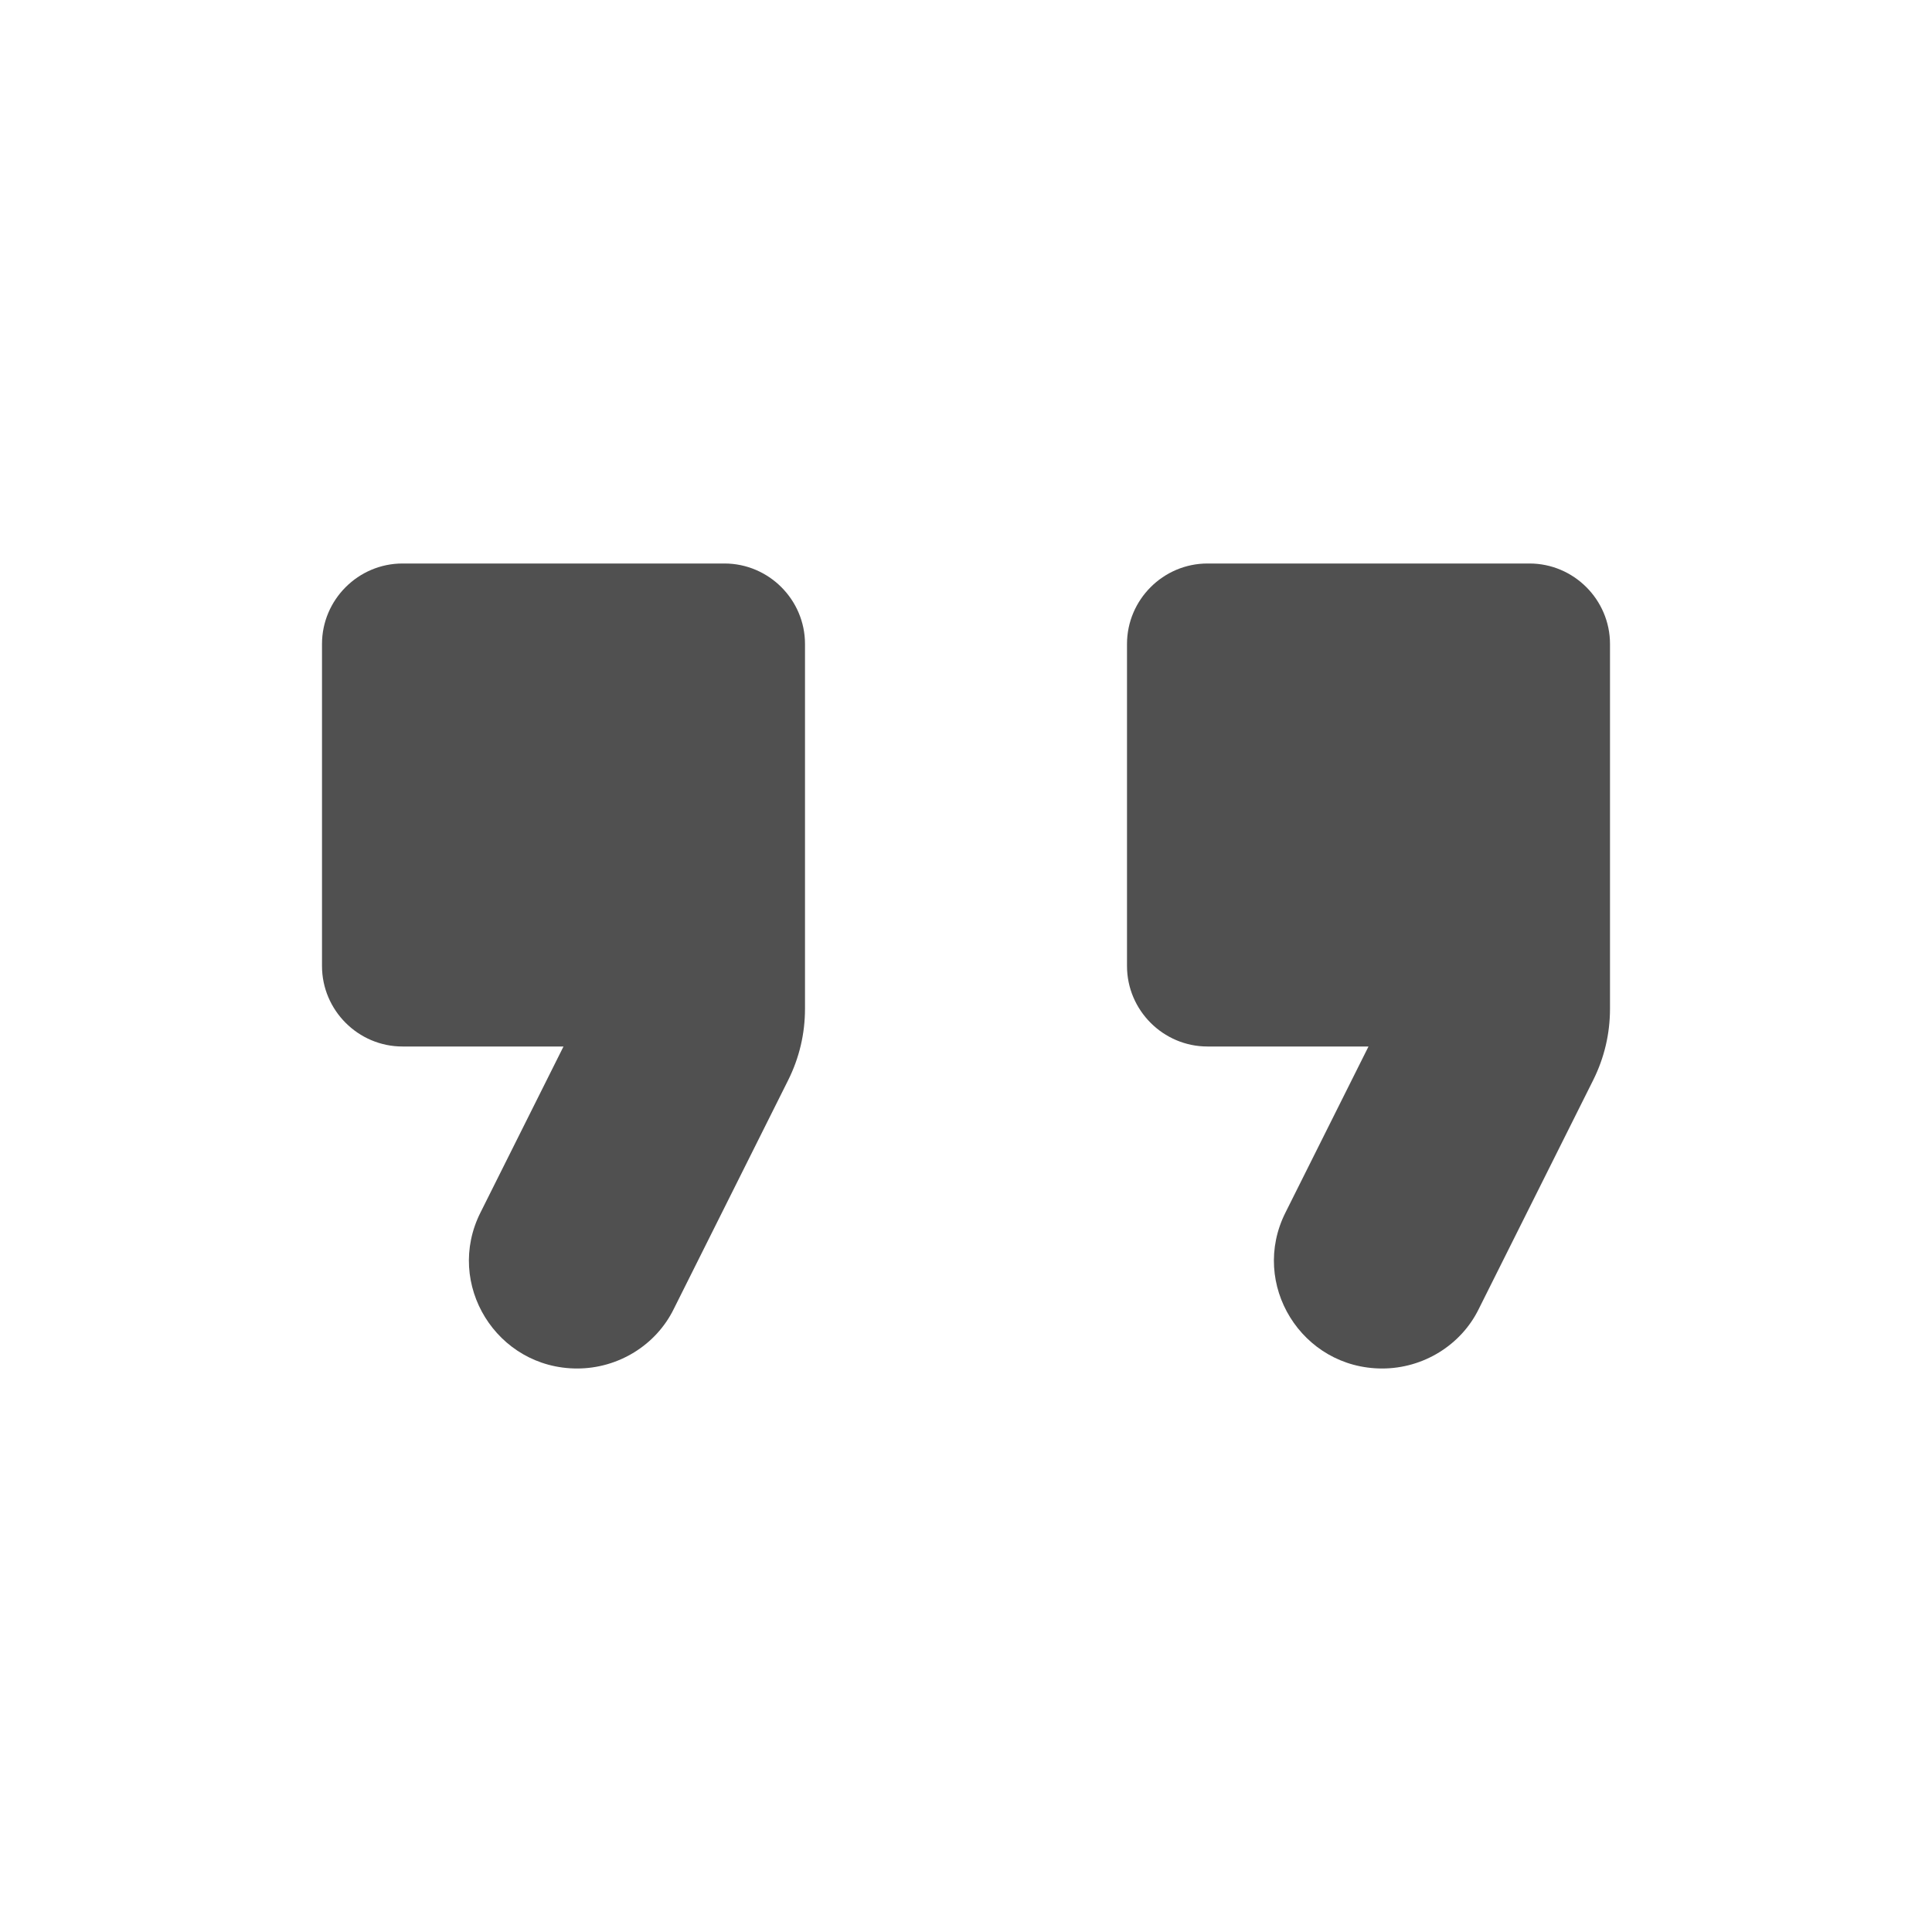
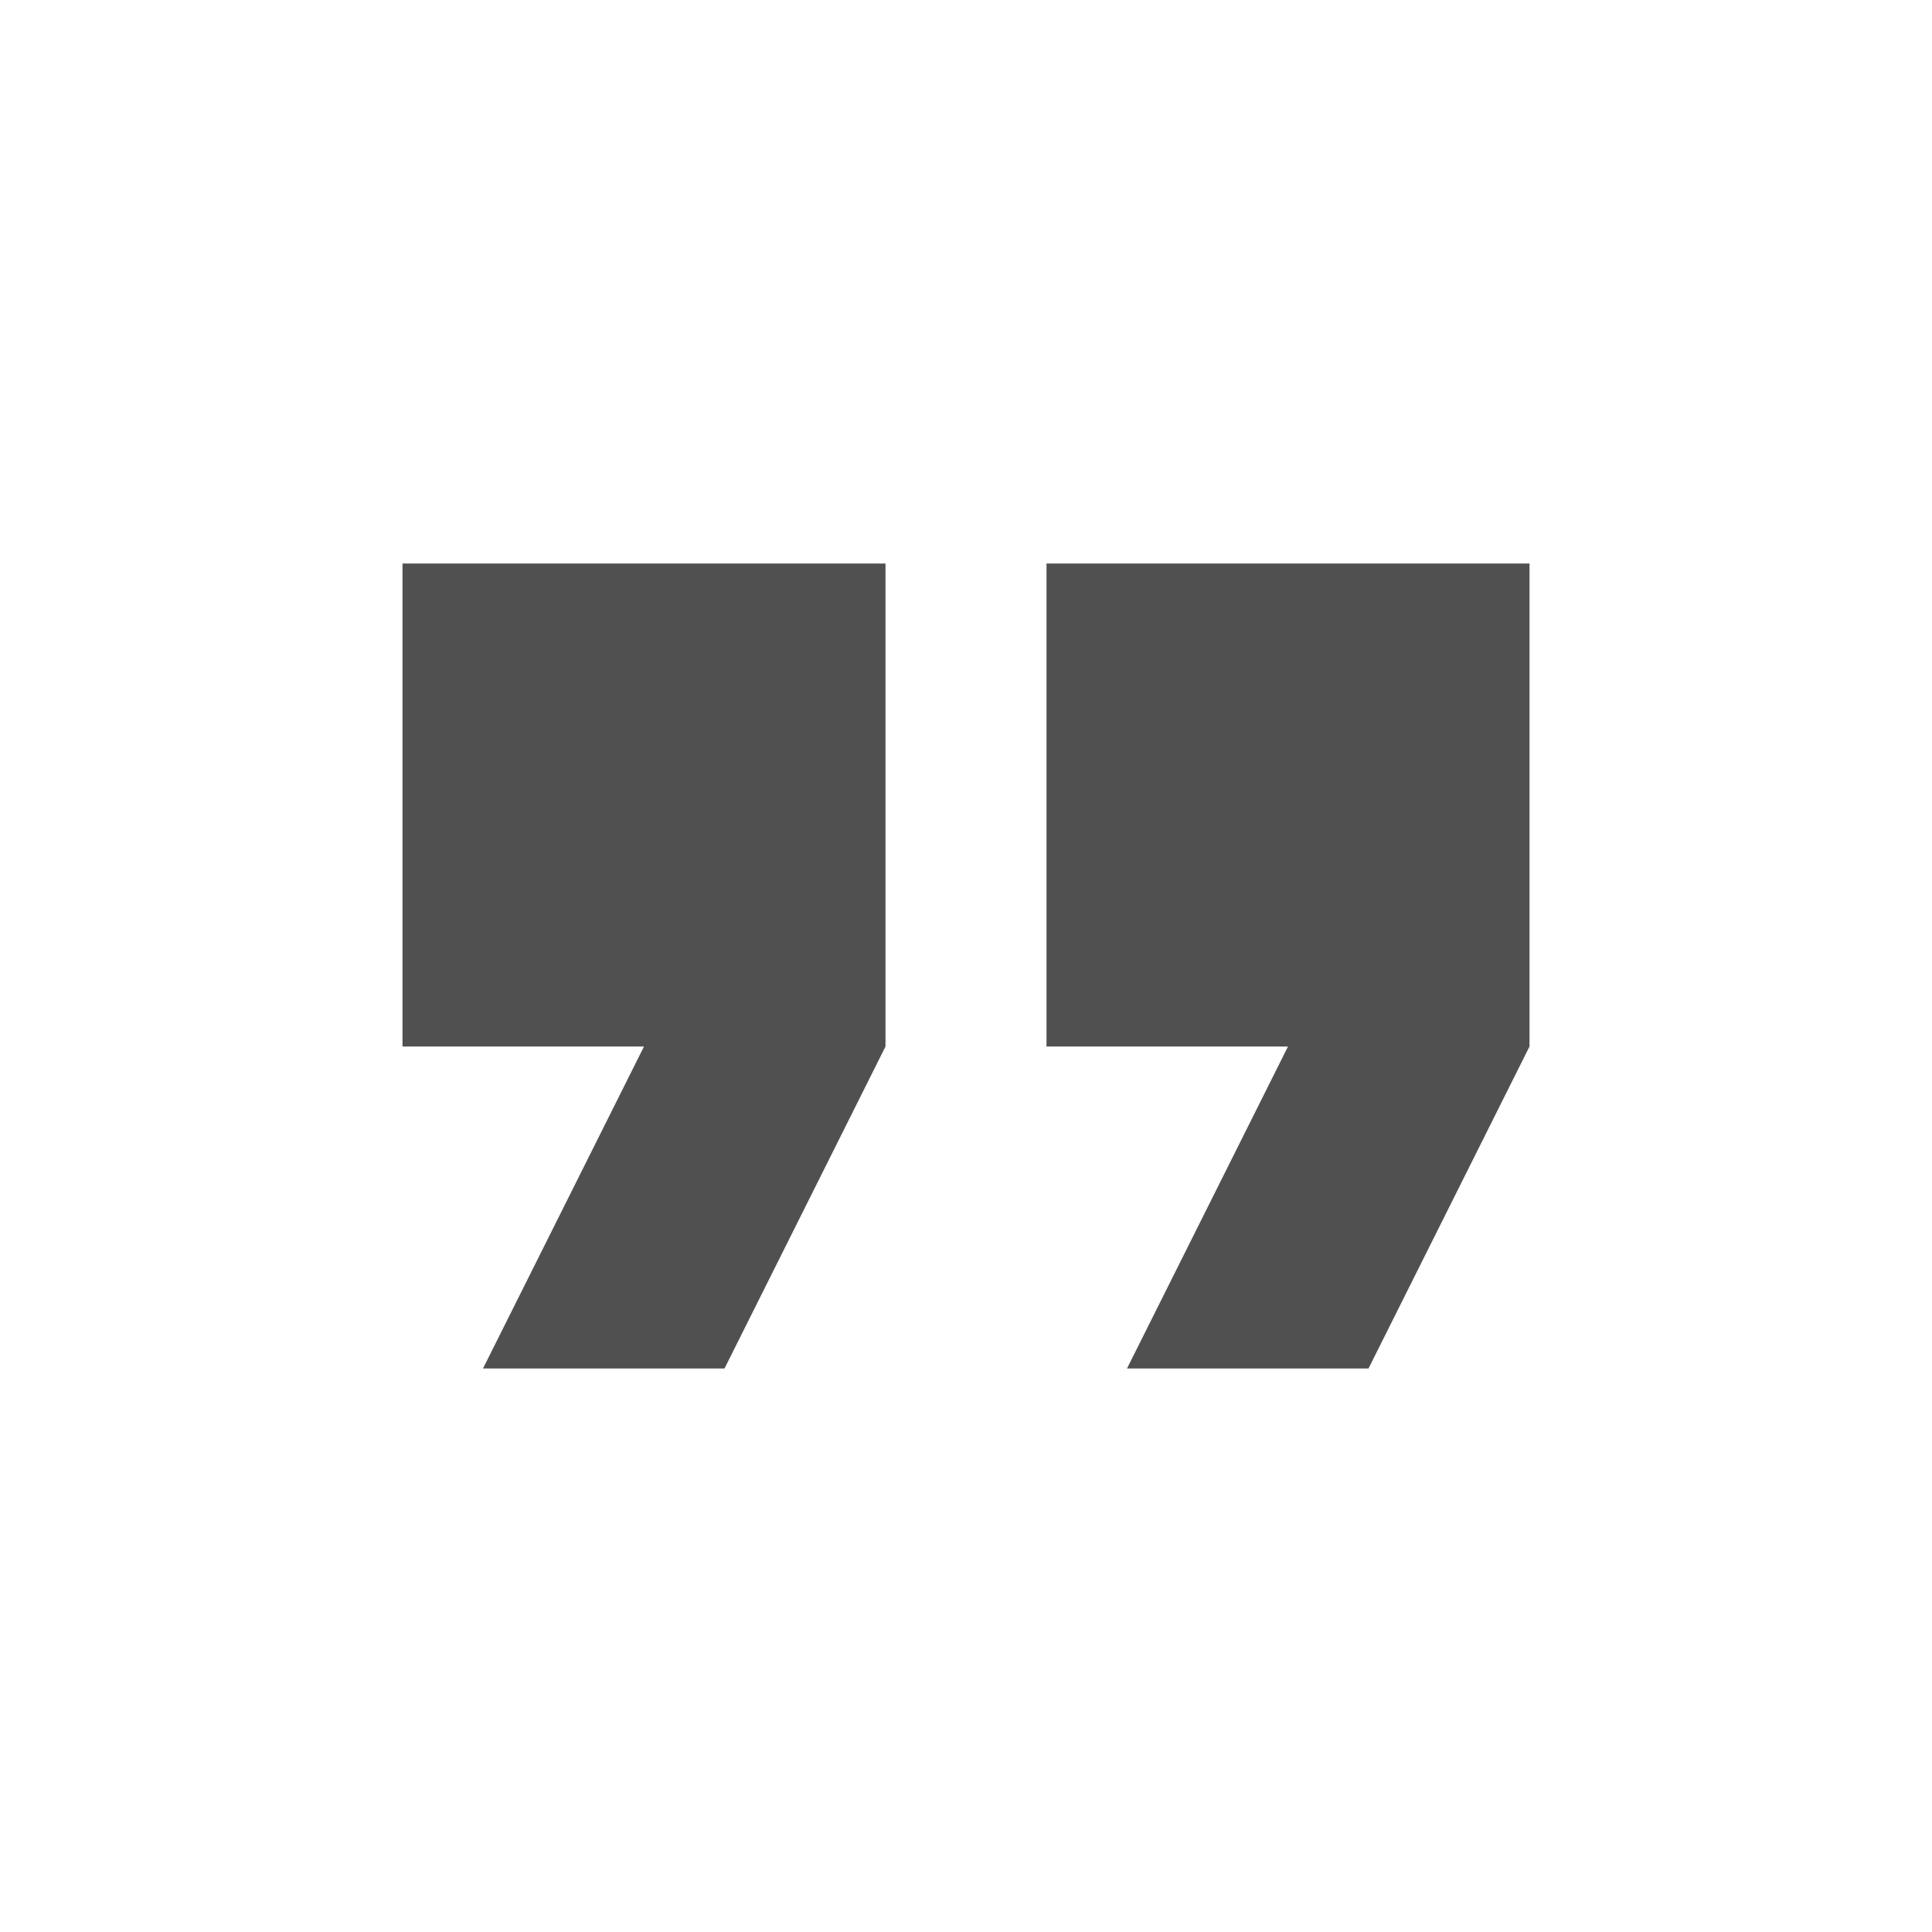
- <svg xmlns="http://www.w3.org/2000/svg" width="24" height="24" viewBox="0 0 24 24">
-   <path fill="none" d="M0 0h24v24H0V0z" />
-   <path fill="#505050" d="M7.17 17c.51 0 .98-.29 1.2-.74l1.42-2.84c.14-.28.21-.58.21-.89V8c0-.55-.45-1-1-1H5c-.55 0-1 .45-1 1v4c0 .55.45 1 1 1h2l-1.03 2.06c-.45.89.2 1.94 1.2 1.94zm10 0c.51 0 .98-.29 1.2-.74l1.42-2.84c.14-.28.21-.58.21-.89V8c0-.55-.45-1-1-1h-4c-.55 0-1 .45-1 1v4c0 .55.45 1 1 1h2l-1.03 2.06c-.45.89.2 1.94 1.2 1.94z" />
+ <svg xmlns="http://www.w3.org/2000/svg" height="24" viewBox="0 0 24 24" width="24">
+   <path fill="#505050" d="m6 17h3l2-4v-6h-6v6h3zm8 0h3l2-4v-6h-6v6h3z" />
+   <path d="m0 0h24v24h-24z" fill="none" />
</svg>
